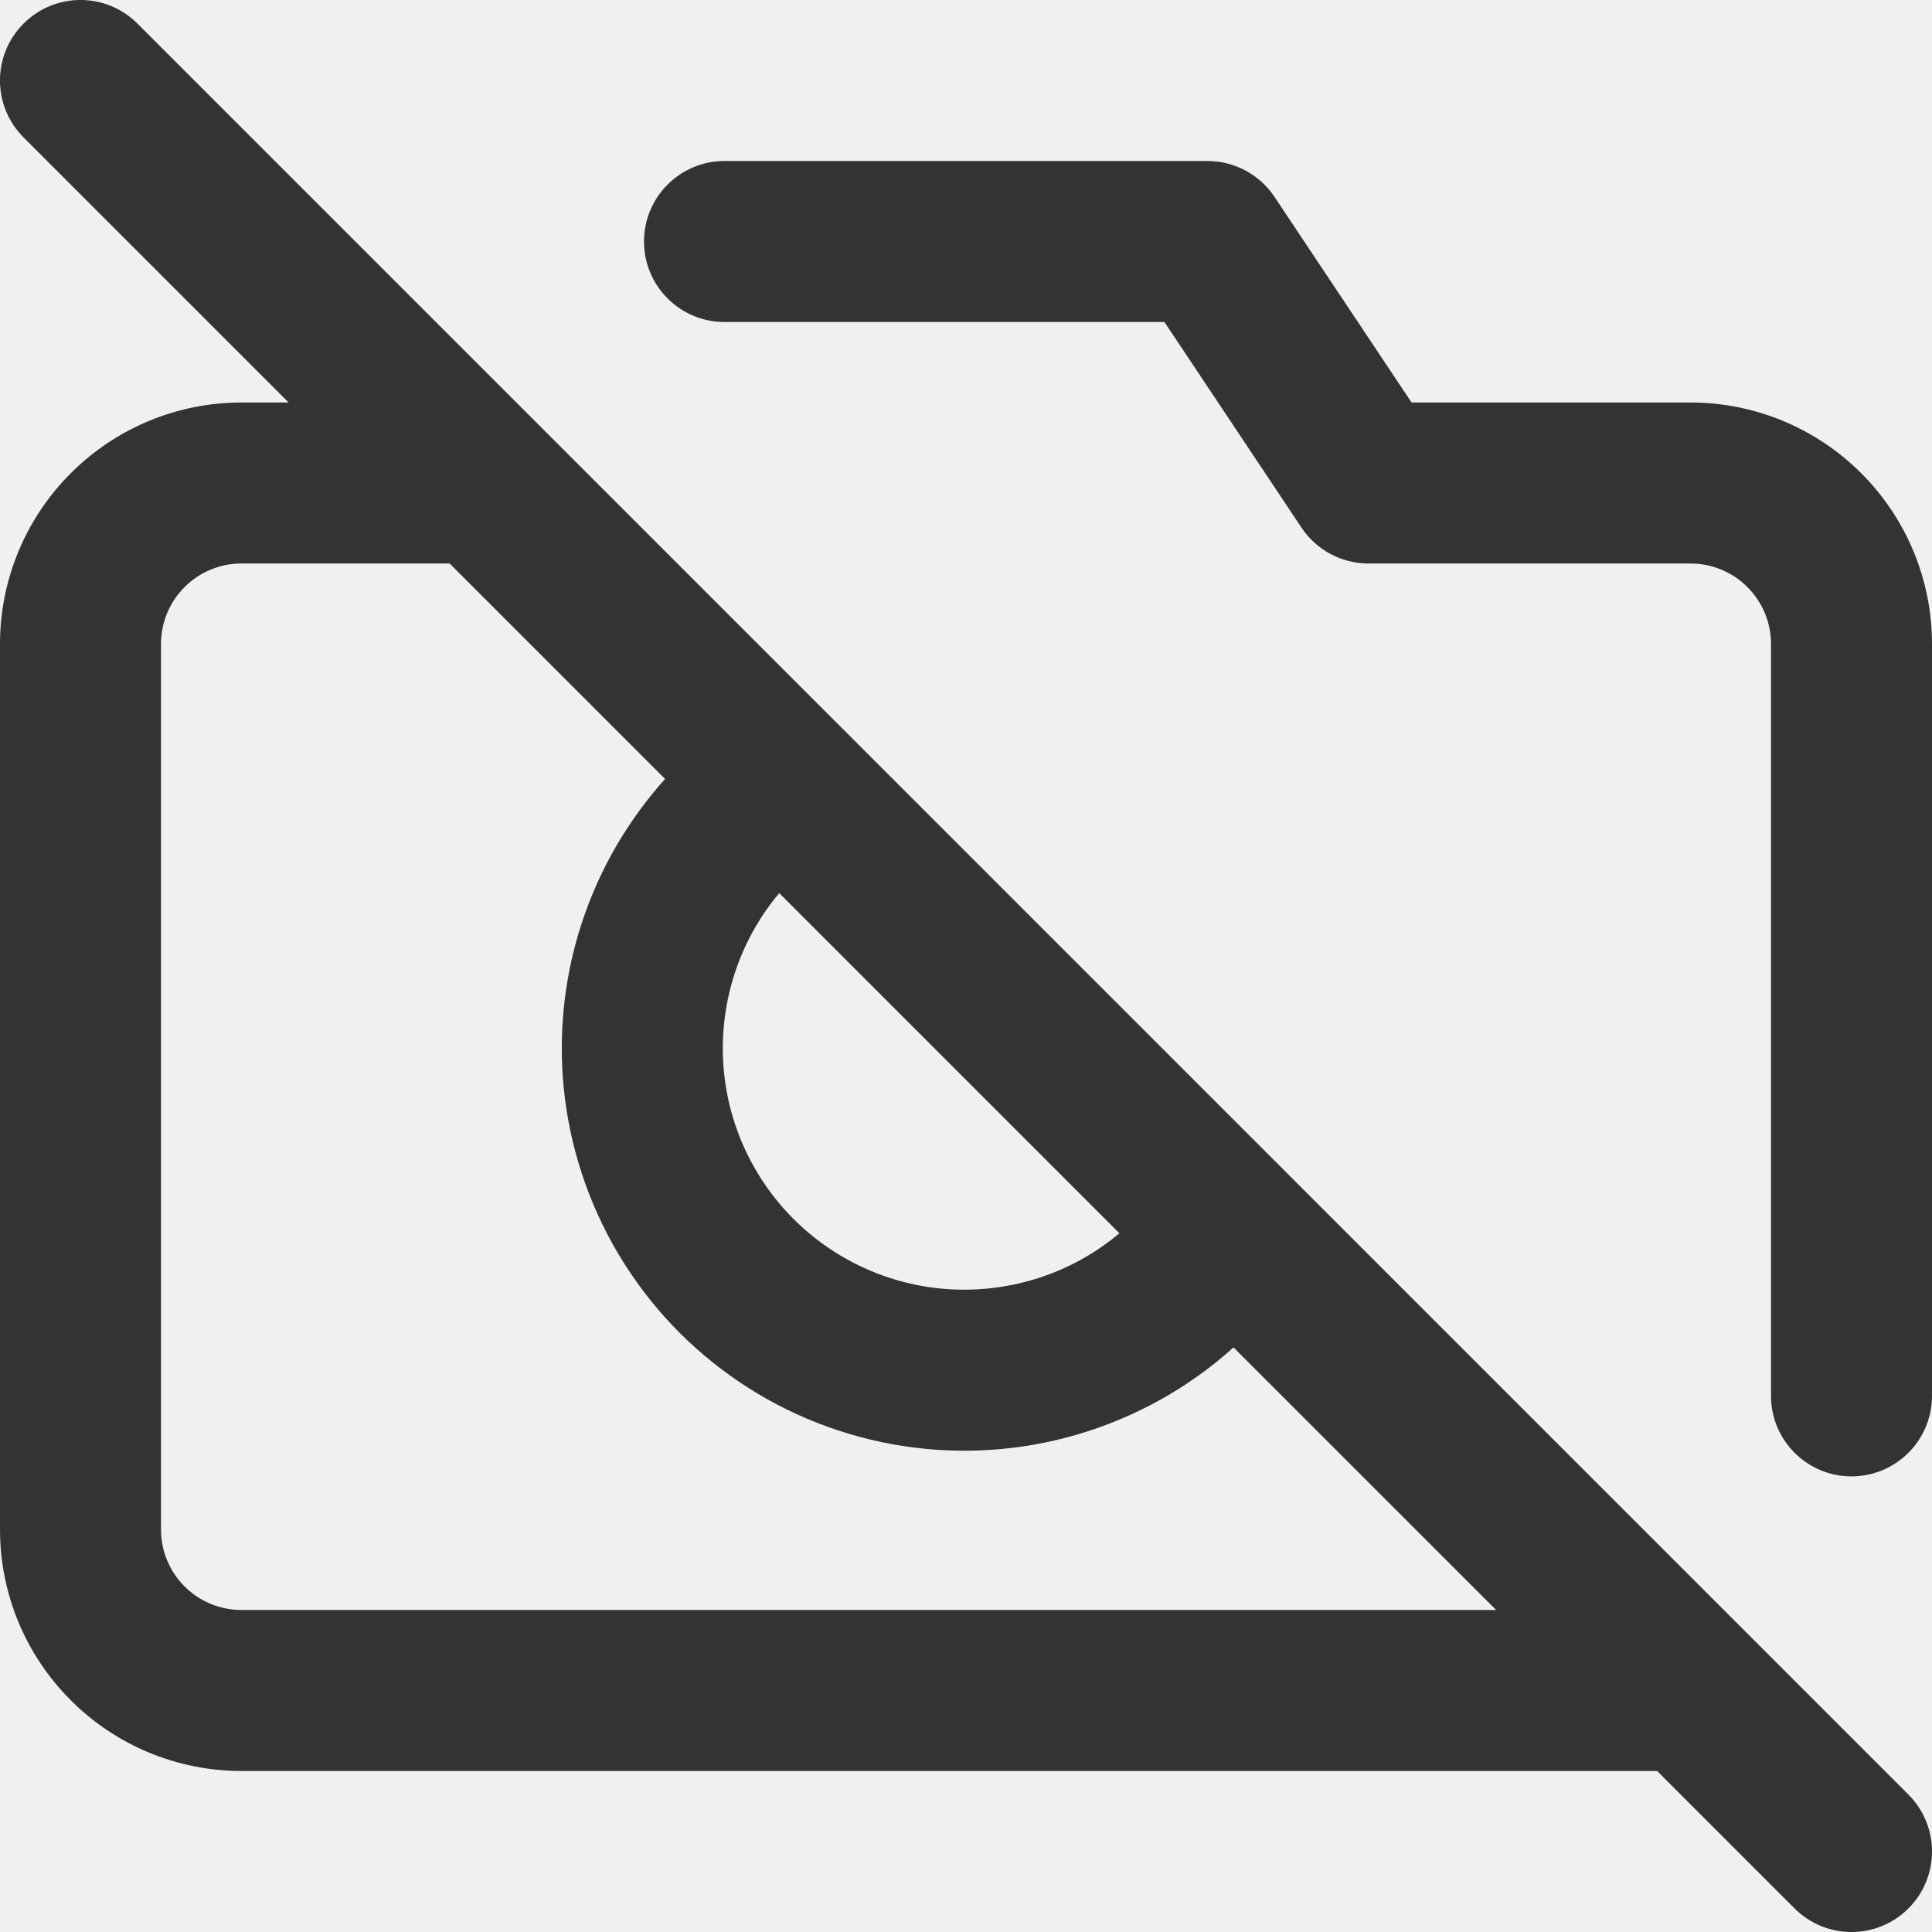
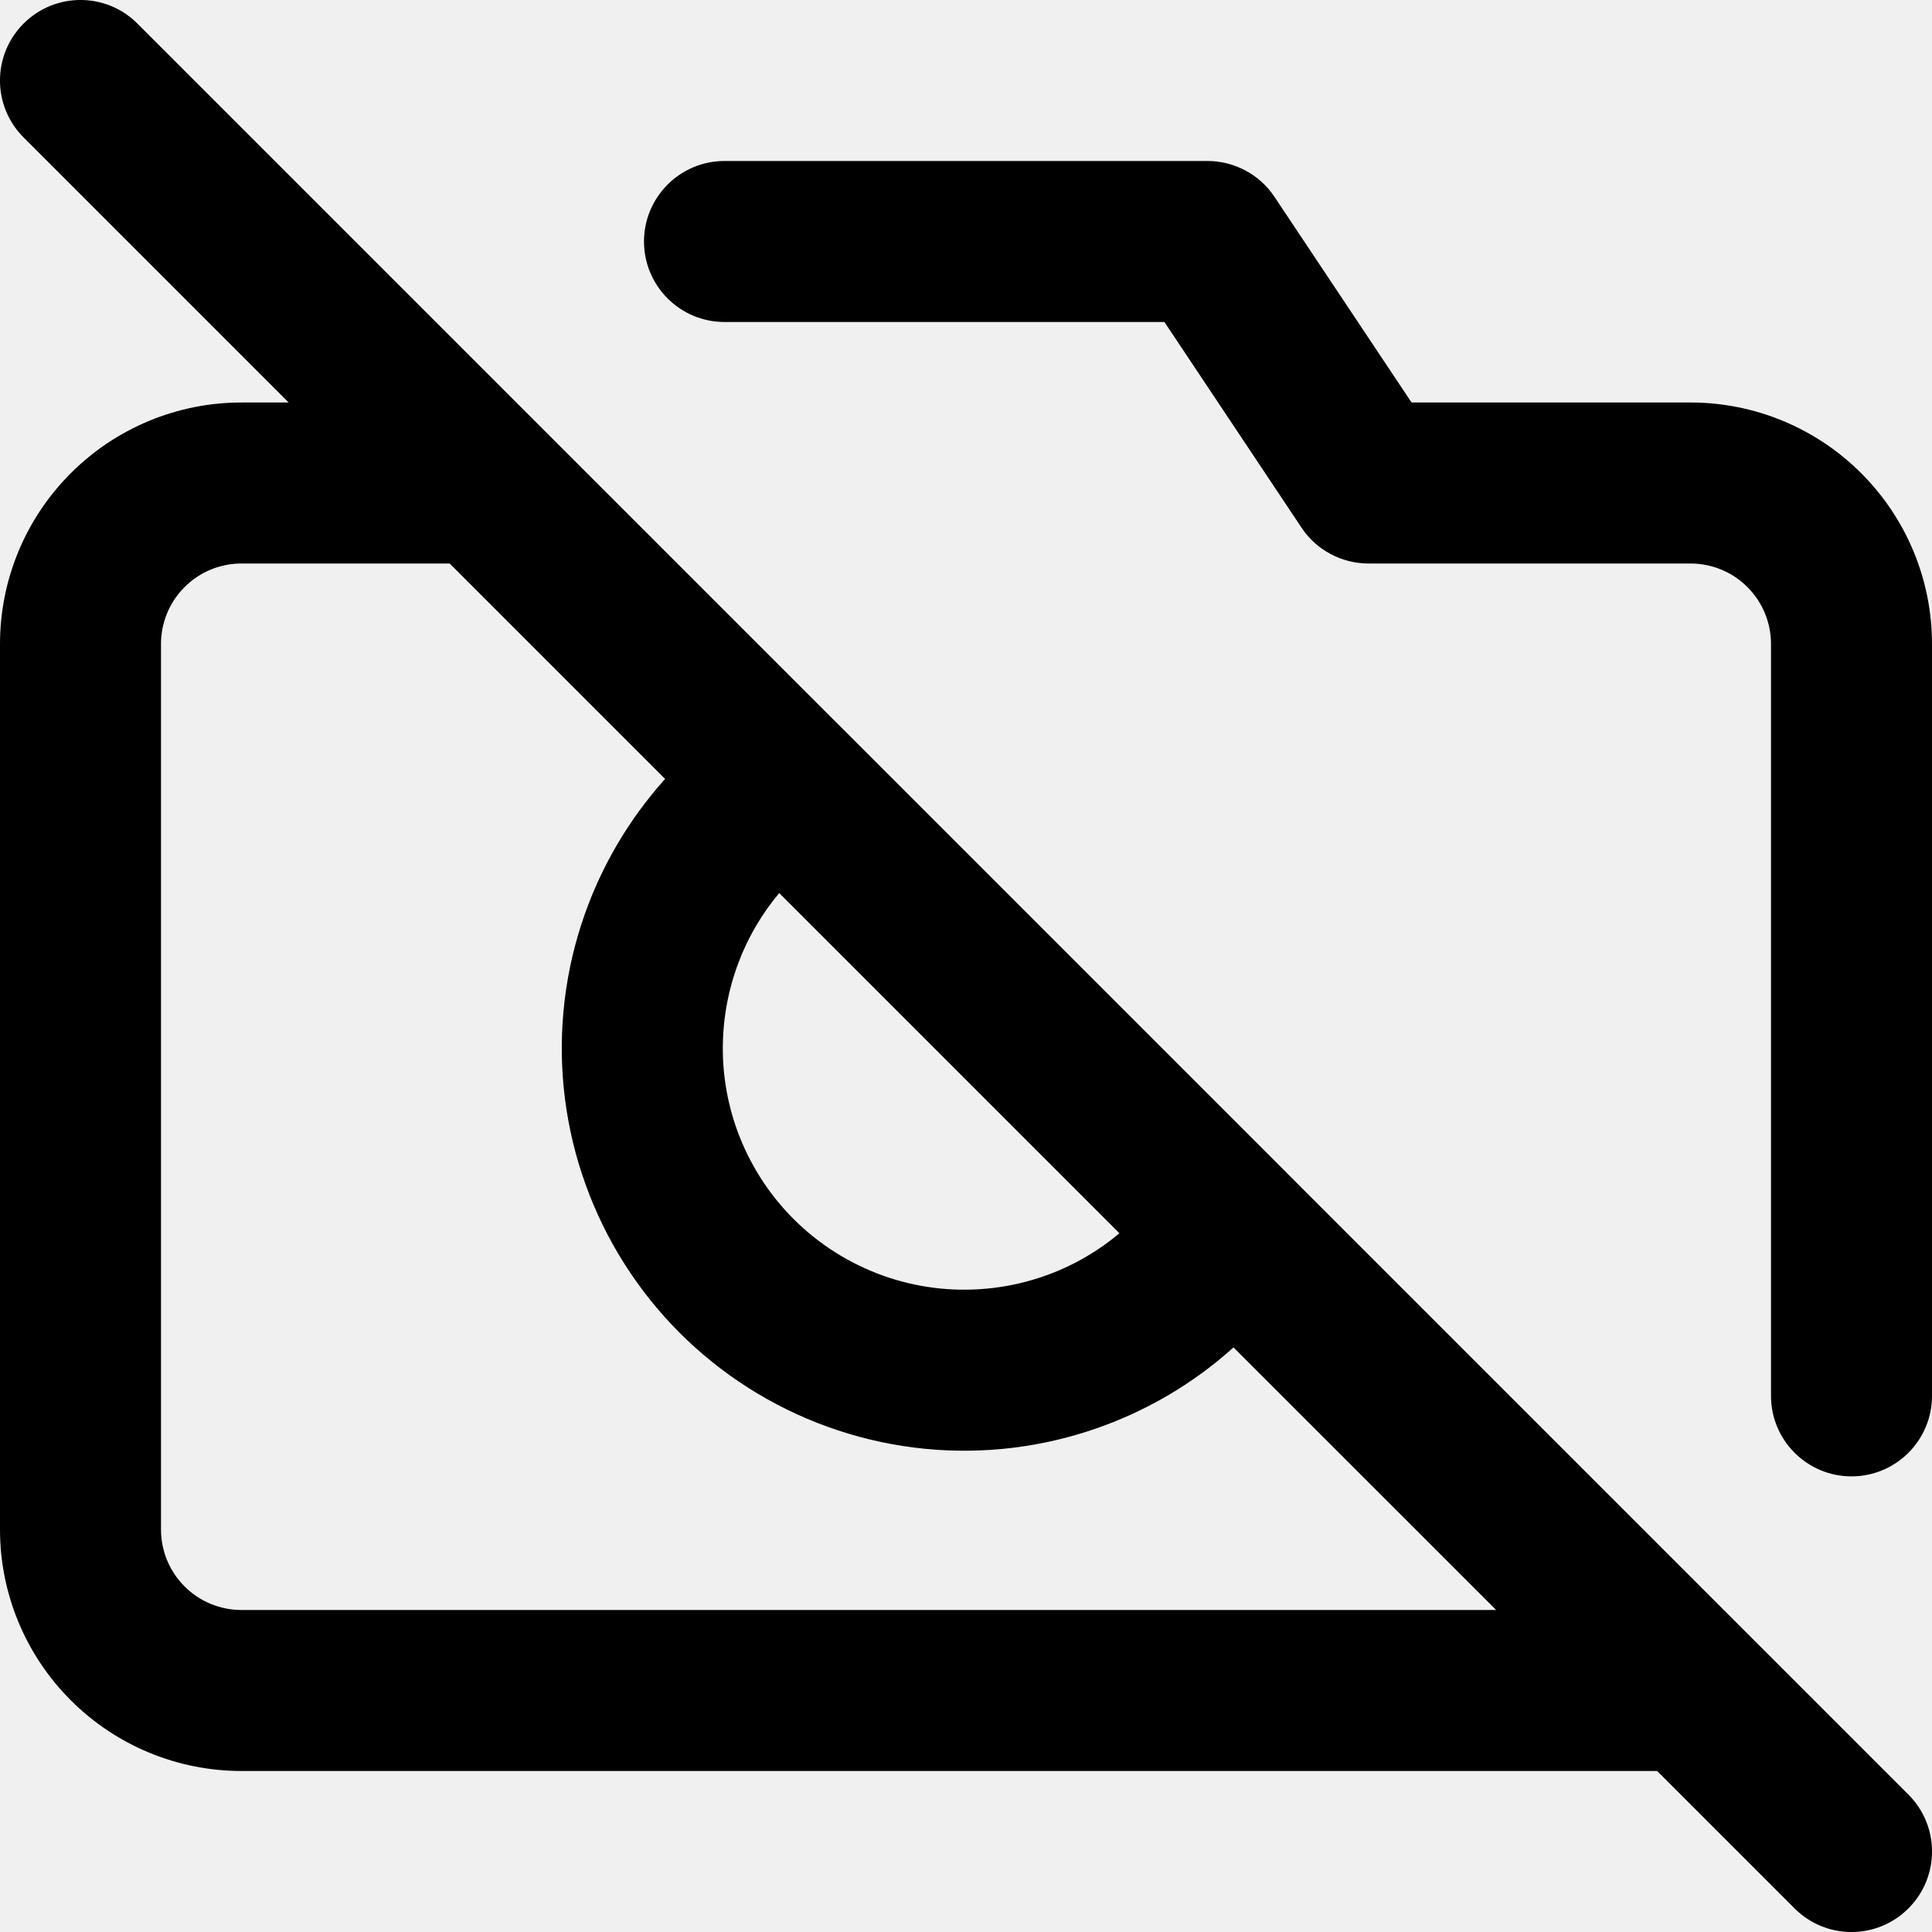
<svg xmlns="http://www.w3.org/2000/svg" width="24" height="24" viewBox="0 0 24 24" fill="none">
  <g clip-path="url(#clip0_11_943)">
-     <path fill-rule="evenodd" clip-rule="evenodd" d="M1.707 0.293C1.317 -0.098 0.683 -0.098 0.293 0.293C-0.098 0.683 -0.098 1.317 0.293 1.707L3.586 5H3C2.204 5 1.441 5.316 0.879 5.879C0.316 6.441 1.49012e-08 7.204 1.49012e-08 8V19C1.49012e-08 19.796 0.316 20.559 0.879 21.121C1.441 21.684 2.204 22 3 22H20.586L22.293 23.707C22.683 24.098 23.317 24.098 23.707 23.707C24.098 23.317 24.098 22.683 23.707 22.293L21.707 20.293C21.707 20.293 21.707 20.293 21.707 20.293L16.001 14.587C15.992 14.578 15.984 14.569 15.975 14.56L10.44 9.025C10.431 9.016 10.422 9.007 10.413 8.999L1.707 0.293ZM18.586 20L15.323 16.738C15.075 16.962 14.804 17.16 14.514 17.331C13.88 17.703 13.173 17.932 12.441 18C11.71 18.068 10.973 17.974 10.281 17.724C9.59 17.475 8.963 17.076 8.443 16.557C7.924 16.037 7.525 15.41 7.276 14.719C7.026 14.027 6.932 13.29 7 12.559C7.068 11.827 7.297 11.12 7.669 10.486C7.84 10.196 8.039 9.925 8.262 9.676L5.586 7H3C2.735 7 2.48 7.105 2.293 7.293C2.105 7.48 2 7.735 2 8V19C2 19.265 2.105 19.52 2.293 19.707C2.48 19.895 2.735 20 3 20H18.586ZM9.68 11.094C9.573 11.221 9.477 11.357 9.393 11.5C9.17 11.88 9.033 12.305 8.992 12.744C8.951 13.182 9.007 13.625 9.157 14.04C9.307 14.454 9.546 14.831 9.858 15.143C10.169 15.454 10.546 15.693 10.96 15.843C11.375 15.993 11.818 16.049 12.256 16.008C12.695 15.967 13.12 15.831 13.5 15.607C13.643 15.523 13.779 15.427 13.906 15.32L9.68 11.094Z" fill="#333333" />
-     <path d="M9 2C8.448 2 8 2.448 8 3C8 3.552 8.448 4 9 4H14.465L16.168 6.555C16.353 6.833 16.666 7 17 7H21C21.265 7 21.52 7.105 21.707 7.293C21.895 7.48 22 7.735 22 8V17.34C22 17.892 22.448 18.34 23 18.34C23.552 18.34 24 17.892 24 17.34V8C24 7.204 23.684 6.441 23.121 5.879C22.559 5.316 21.796 5 21 5H17.535L15.832 2.445C15.647 2.167 15.334 2 15 2H9Z" fill="#333333" />
+     <path fill-rule="evenodd" clip-rule="evenodd" d="M1.707 0.293C1.317 -0.098 0.683 -0.098 0.293 0.293C-0.098 0.683 -0.098 1.317 0.293 1.707L3.586 5H3C2.204 5 1.441 5.316 0.879 5.879C0.316 6.441 1.49012e-08 7.204 1.49012e-08 8V19C1.49012e-08 19.796 0.316 20.559 0.879 21.121C1.441 21.684 2.204 22 3 22H20.586L22.293 23.707C22.683 24.098 23.317 24.098 23.707 23.707C24.098 23.317 24.098 22.683 23.707 22.293L21.707 20.293C21.707 20.293 21.707 20.293 21.707 20.293L16.001 14.587C15.992 14.578 15.984 14.569 15.975 14.56L10.44 9.025C10.431 9.016 10.422 9.007 10.413 8.999L1.707 0.293ZM18.586 20L15.323 16.738C15.075 16.962 14.804 17.16 14.514 17.331C13.88 17.703 13.173 17.932 12.441 18C11.71 18.068 10.973 17.974 10.281 17.724C9.59 17.475 8.963 17.076 8.443 16.557C7.924 16.037 7.525 15.41 7.276 14.719C7.026 14.027 6.932 13.29 7 12.559C7.068 11.827 7.297 11.12 7.669 10.486C7.84 10.196 8.039 9.925 8.262 9.676L5.586 7H3C2.735 7 2.48 7.105 2.293 7.293C2.105 7.48 2 7.735 2 8V19C2 19.265 2.105 19.52 2.293 19.707C2.48 19.895 2.735 20 3 20H18.586ZM9.68 11.094C9.573 11.221 9.477 11.357 9.393 11.5C9.17 11.88 9.033 12.305 8.992 12.744C8.951 13.182 9.007 13.625 9.157 14.04C9.307 14.454 9.546 14.831 9.858 15.143C10.169 15.454 10.546 15.693 10.96 15.843C11.375 15.993 11.818 16.049 12.256 16.008C12.695 15.967 13.12 15.831 13.5 15.607C13.643 15.523 13.779 15.427 13.906 15.32L9.68 11.094Z" fill="currentColor" />
+     <path d="M9 2C8.448 2 8 2.448 8 3C8 3.552 8.448 4 9 4H14.465L16.168 6.555C16.353 6.833 16.666 7 17 7H21C21.265 7 21.52 7.105 21.707 7.293C21.895 7.48 22 7.735 22 8V17.34C22 17.892 22.448 18.34 23 18.34C23.552 18.34 24 17.892 24 17.34V8C24 7.204 23.684 6.441 23.121 5.879C22.559 5.316 21.796 5 21 5H17.535L15.832 2.445C15.647 2.167 15.334 2 15 2H9Z" fill="currentColor" />
  </g>
  <defs>
    <clipPath id="clip0_11_943">
      <rect width="24" height="24" fill="white" />
    </clipPath>
  </defs>
</svg>
